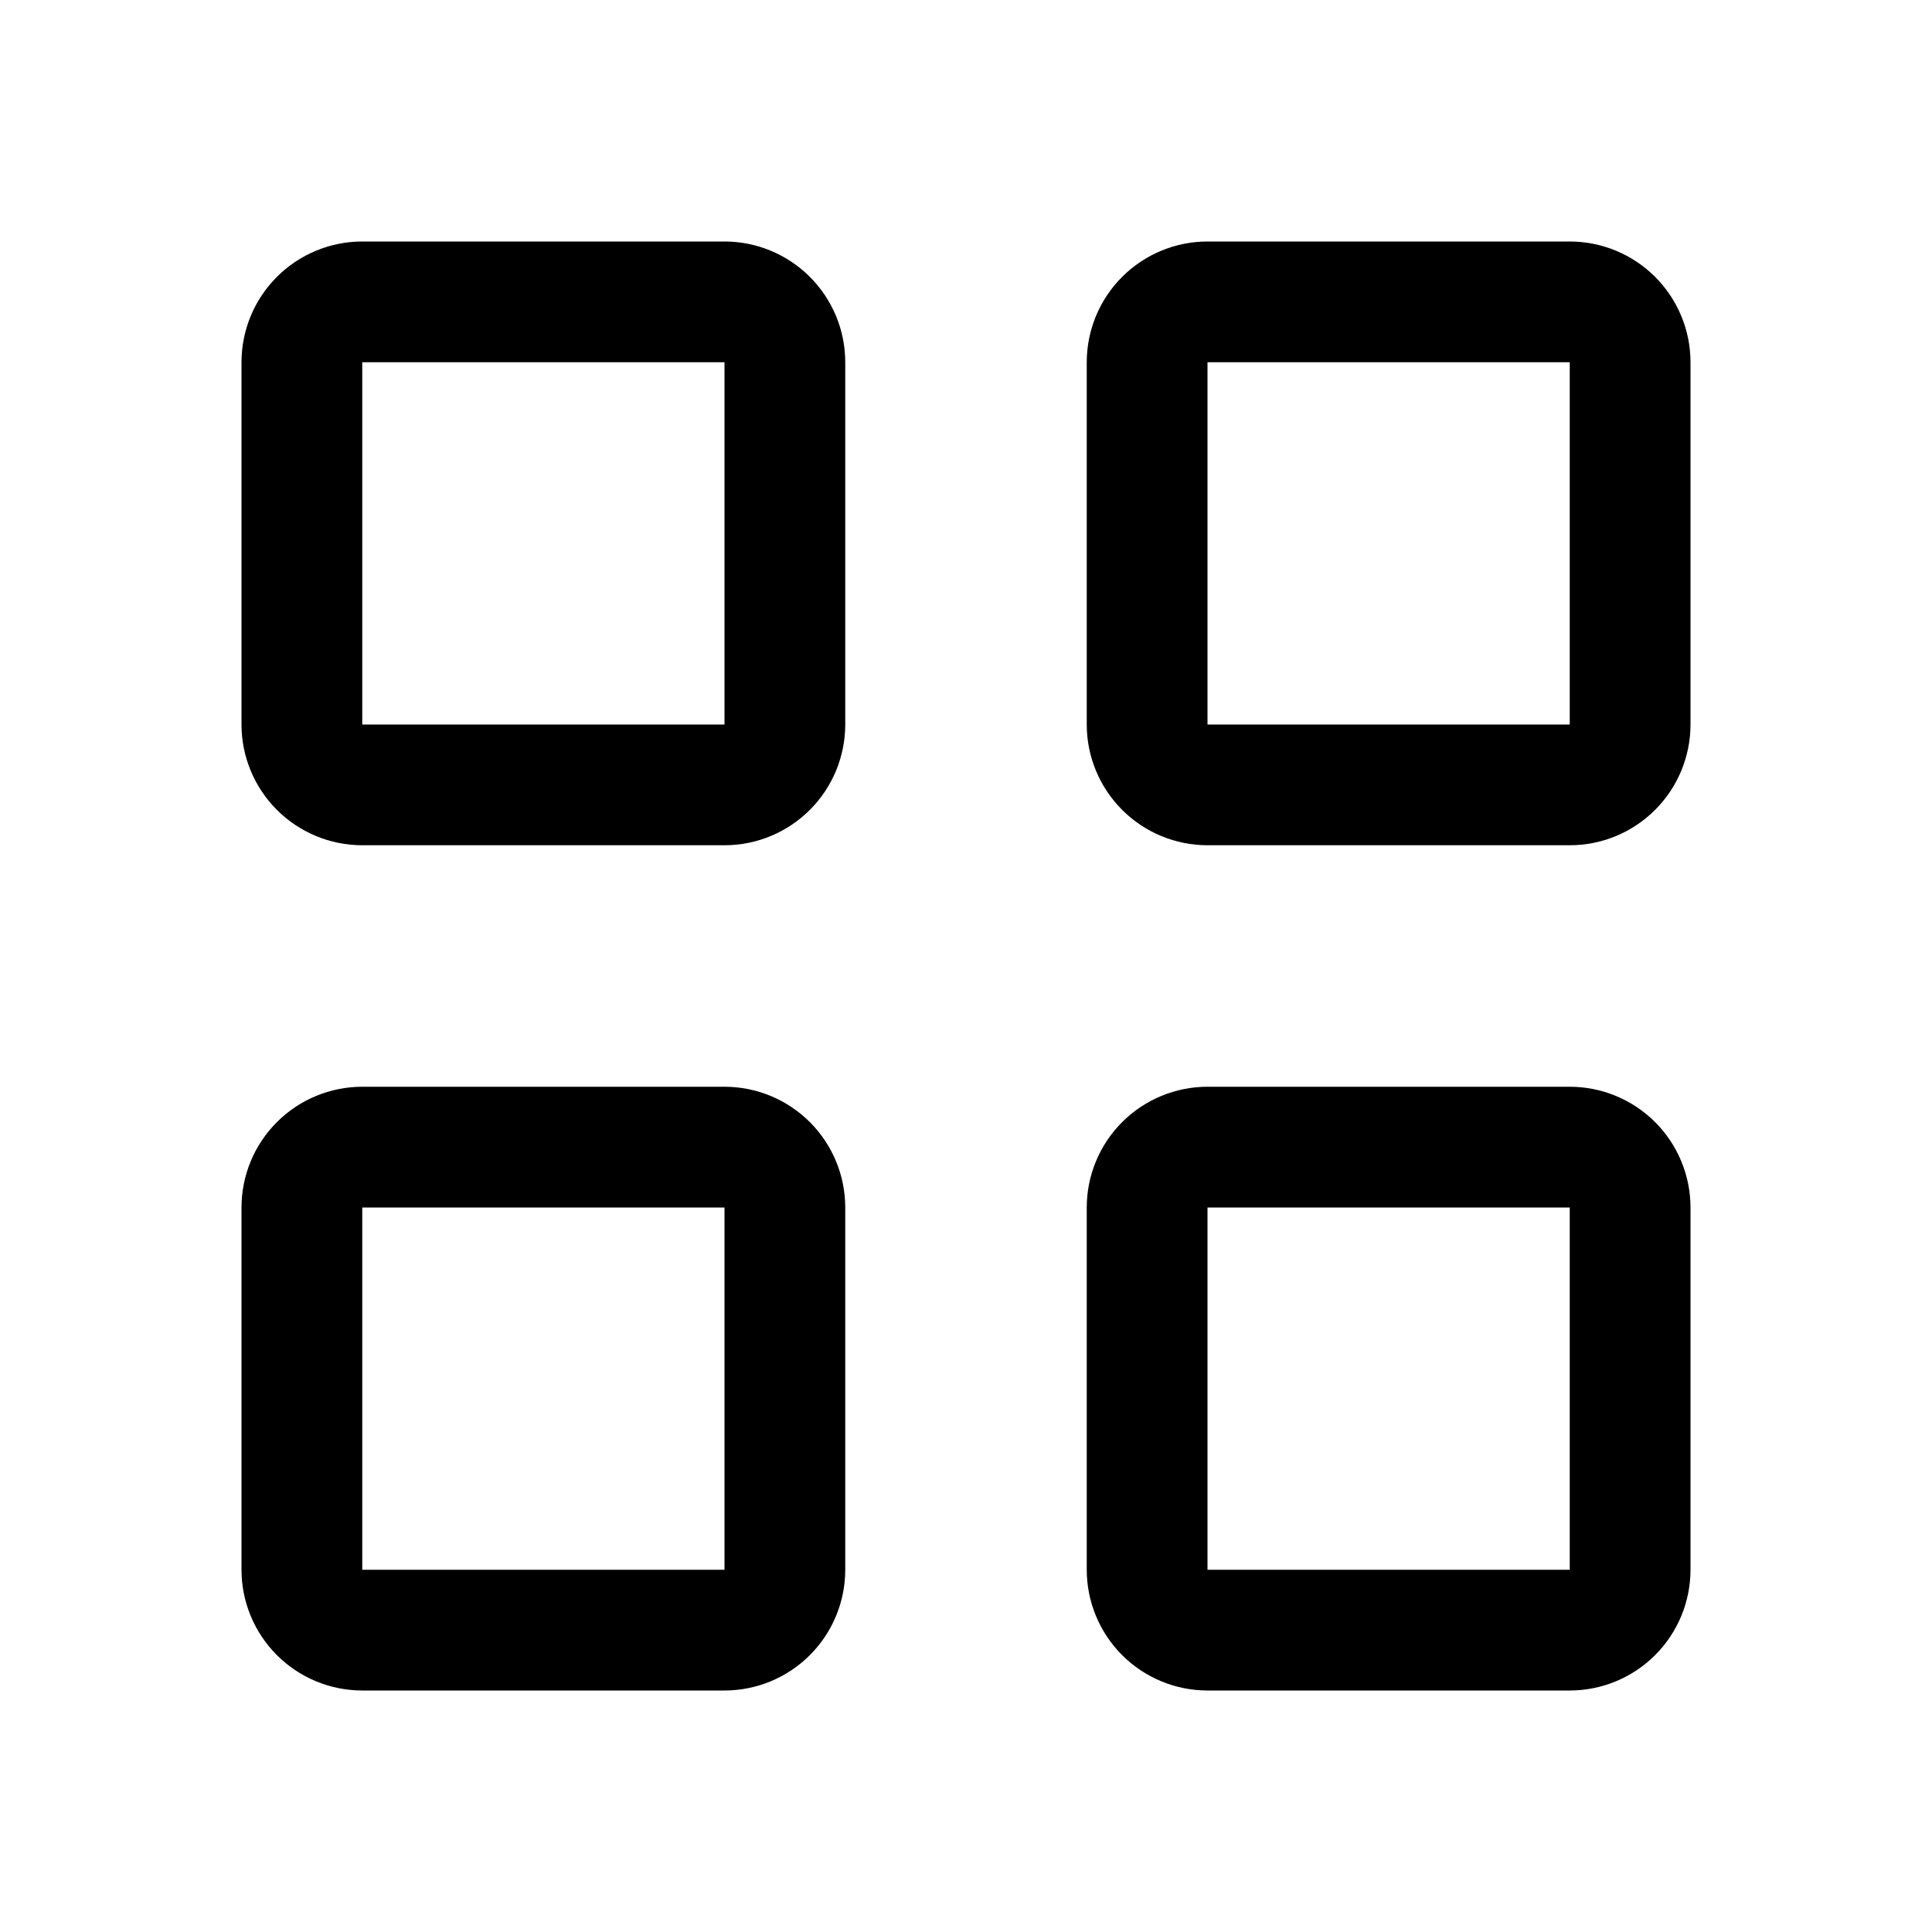
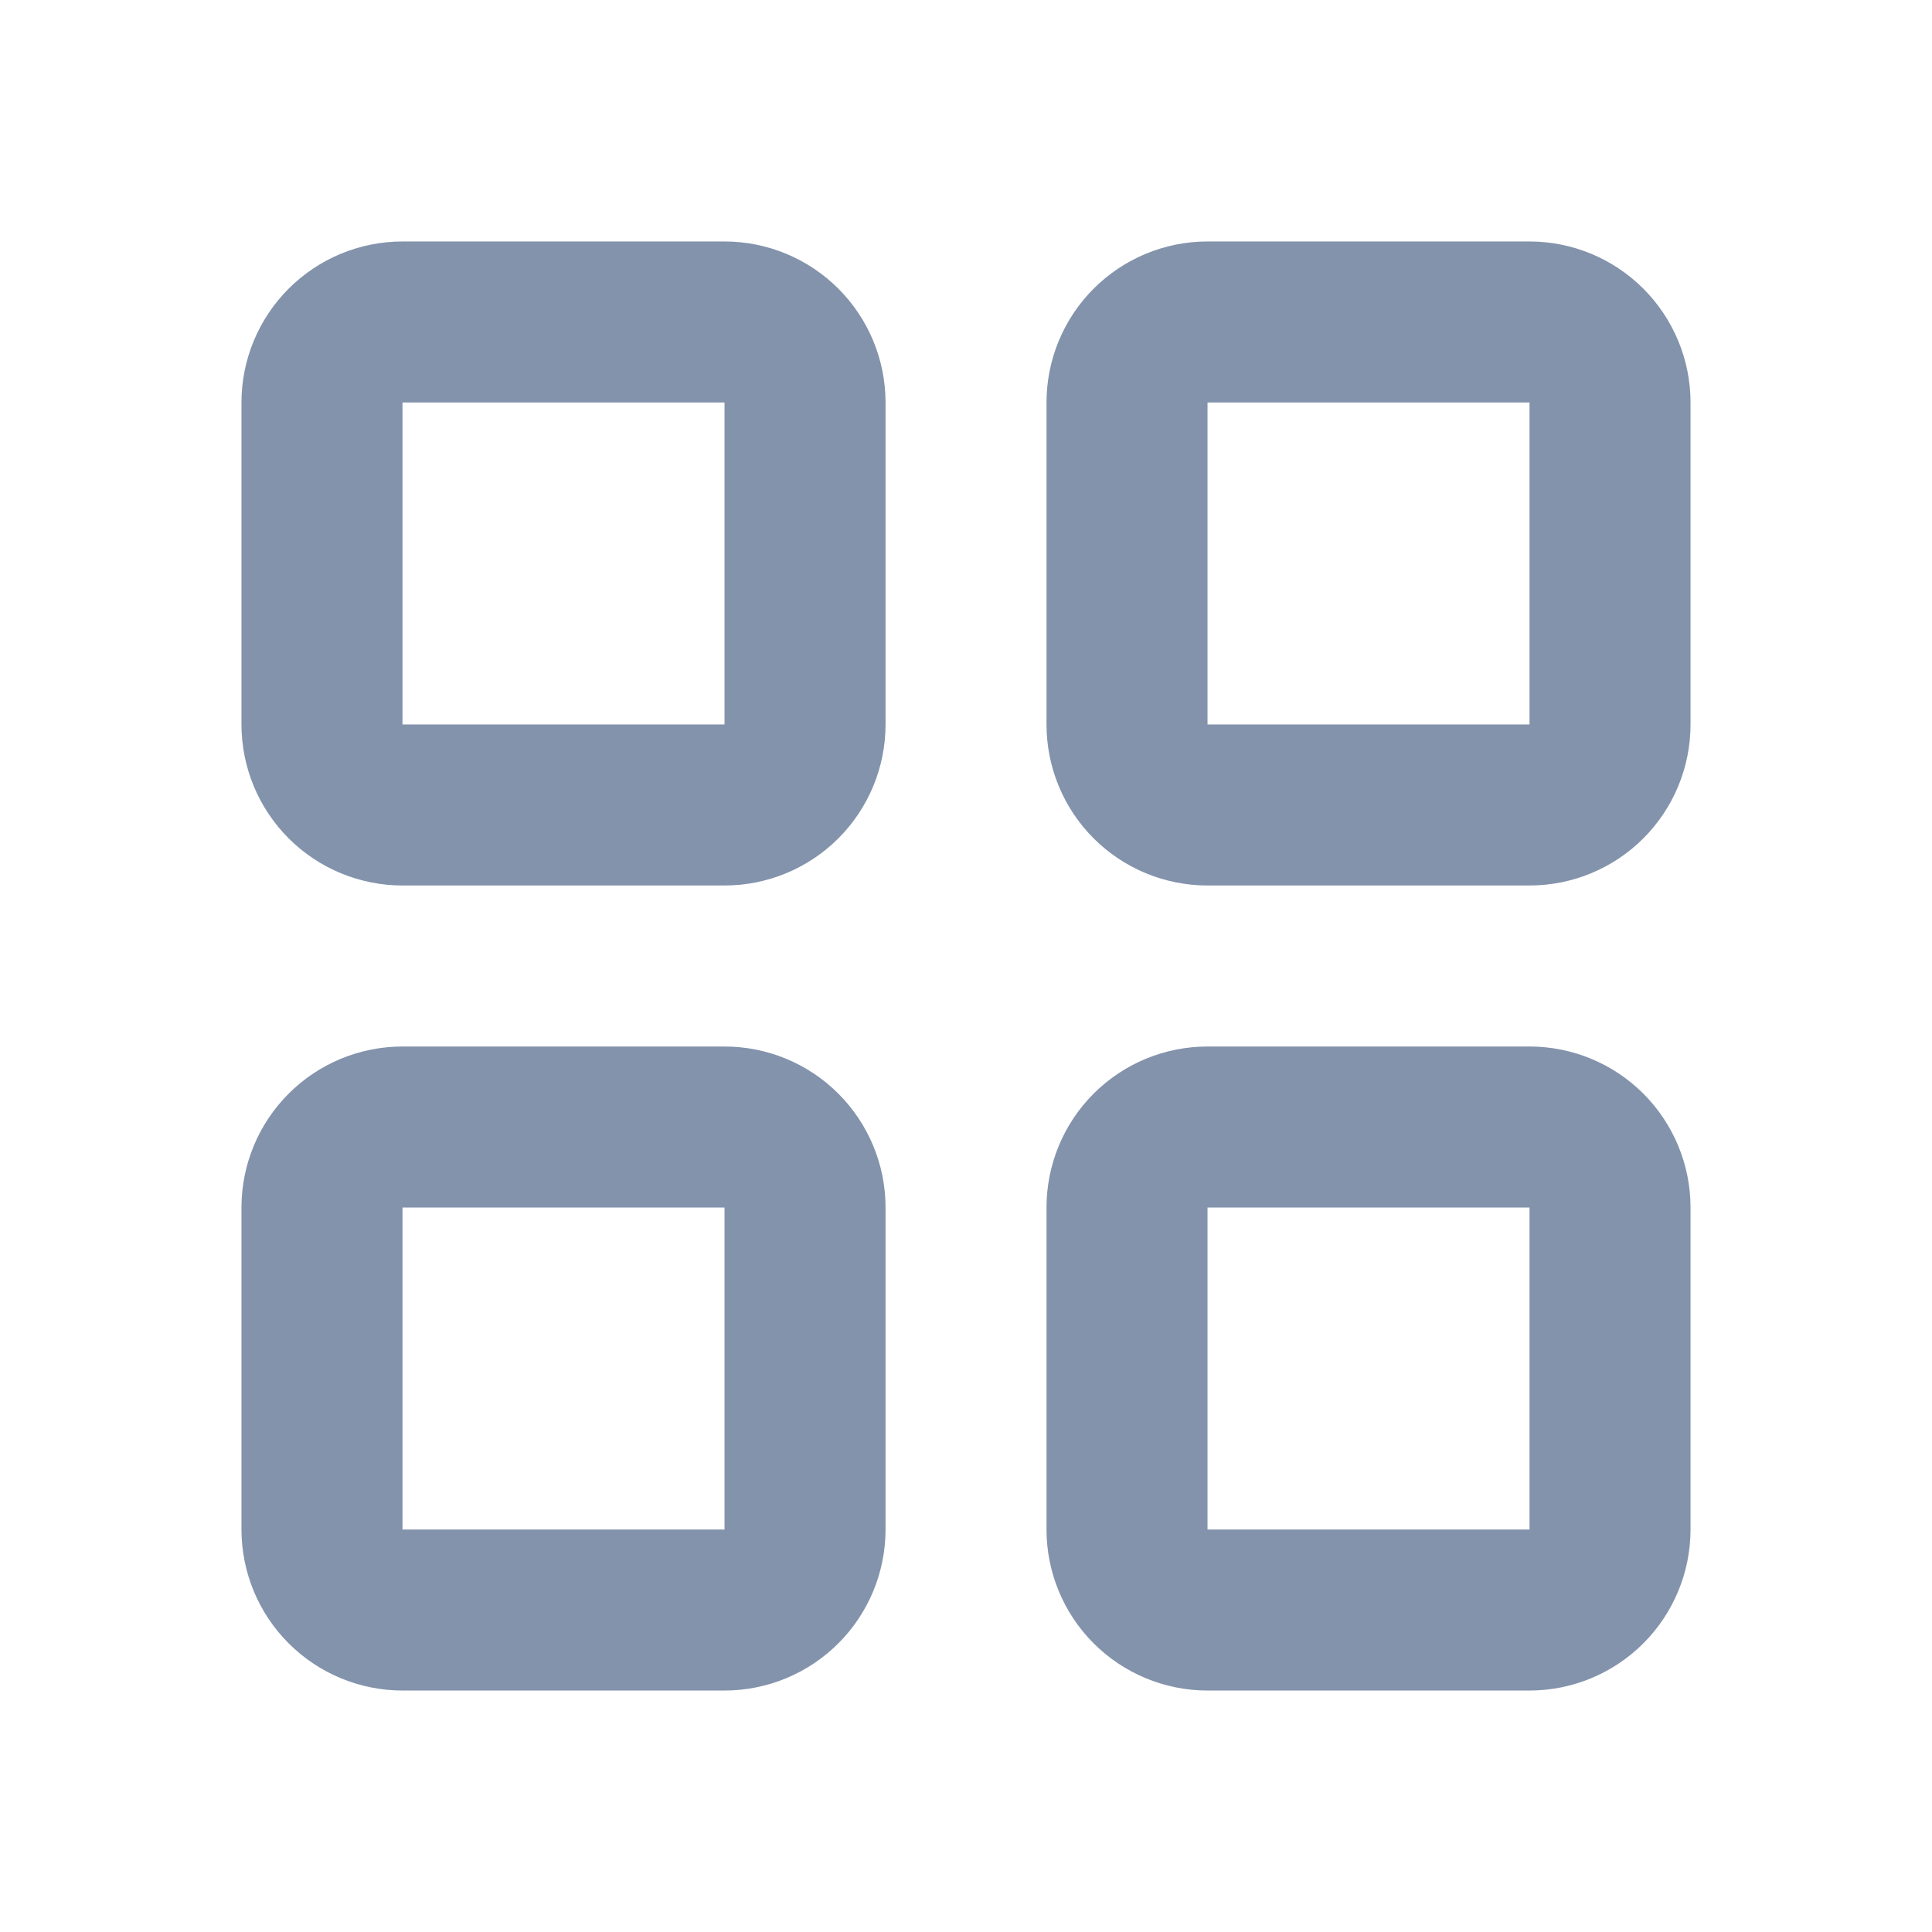
<svg xmlns="http://www.w3.org/2000/svg" width="32" height="32" viewBox="0 0 32 32" fill="none">
-   <path d="M12 4H6C5.47 4 4.961 4.211 4.586 4.586C4.211 4.961 4 5.47 4 6V12C4 12.53 4.211 13.039 4.586 13.414C4.961 13.789 5.47 14 6 14H12C12.53 14 13.039 13.789 13.414 13.414C13.789 13.039 14 12.53 14 12V6C14 5.47 13.789 4.961 13.414 4.586C13.039 4.211 12.53 4 12 4ZM12 12H6V6H12V12ZM26 4H20C19.47 4 18.961 4.211 18.586 4.586C18.211 4.961 18 5.47 18 6V12C18 12.53 18.211 13.039 18.586 13.414C18.961 13.789 19.47 14 20 14H26C26.53 14 27.039 13.789 27.414 13.414C27.789 13.039 28 12.53 28 12V6C28 5.47 27.789 4.961 27.414 4.586C27.039 4.211 26.53 4 26 4ZM26 12H20V6H26V12ZM12 18H6C5.47 18 4.961 18.211 4.586 18.586C4.211 18.961 4 19.47 4 20V26C4 26.53 4.211 27.039 4.586 27.414C4.961 27.789 5.47 28 6 28H12C12.53 28 13.039 27.789 13.414 27.414C13.789 27.039 14 26.53 14 26V20C14 19.47 13.789 18.961 13.414 18.586C13.039 18.211 12.53 18 12 18ZM12 26H6V20H12V26ZM26 18H20C19.47 18 18.961 18.211 18.586 18.586C18.211 18.961 18 19.47 18 20V26C18 26.53 18.211 27.039 18.586 27.414C18.961 27.789 19.47 28 20 28H26C26.53 28 27.039 27.789 27.414 27.414C27.789 27.039 28 26.53 28 26V20C28 19.47 27.789 18.961 27.414 18.586C27.039 18.211 26.53 18 26 18ZM26 26H20V20H26V26Z" fill="black" />
+   <path d="M5.333 6.667C5.333 6.313 5.474 5.974 5.724 5.724C5.974 5.474 6.313 5.333 6.667 5.333H12C12.354 5.333 12.693 5.474 12.943 5.724C13.193 5.974 13.334 6.313 13.334 6.667V12C13.334 12.354 13.193 12.693 12.943 12.943C12.693 13.193 12.354 13.333 12 13.333H6.667C6.313 13.333 5.974 13.193 5.724 12.943C5.474 12.693 5.333 12.354 5.333 12V6.667ZM18.667 6.667C18.667 6.313 18.807 5.974 19.057 5.724C19.307 5.474 19.646 5.333 20 5.333H25.334C25.687 5.333 26.026 5.474 26.276 5.724C26.526 5.974 26.667 6.313 26.667 6.667V12C26.667 12.354 26.526 12.693 26.276 12.943C26.026 13.193 25.687 13.333 25.334 13.333H20C19.646 13.333 19.307 13.193 19.057 12.943C18.807 12.693 18.667 12.354 18.667 12V6.667ZM5.333 20C5.333 19.646 5.474 19.307 5.724 19.057C5.974 18.807 6.313 18.667 6.667 18.667H12C12.354 18.667 12.693 18.807 12.943 19.057C13.193 19.307 13.334 19.646 13.334 20V25.333C13.334 25.687 13.193 26.026 12.943 26.276C12.693 26.526 12.354 26.667 12 26.667H6.667C6.313 26.667 5.974 26.526 5.724 26.276C5.474 26.026 5.333 25.687 5.333 25.333V20ZM18.667 20C18.667 19.646 18.807 19.307 19.057 19.057C19.307 18.807 19.646 18.667 20 18.667H25.334C25.687 18.667 26.026 18.807 26.276 19.057C26.526 19.307 26.667 19.646 26.667 20V25.333C26.667 25.687 26.526 26.026 26.276 26.276C26.026 26.526 25.687 26.667 25.334 26.667H20C19.646 26.667 19.307 26.526 19.057 26.276C18.807 26.026 18.667 25.687 18.667 25.333V20Z" stroke="#8393AC" stroke-width="2.667" stroke-linecap="round" stroke-linejoin="round" />
</svg>
